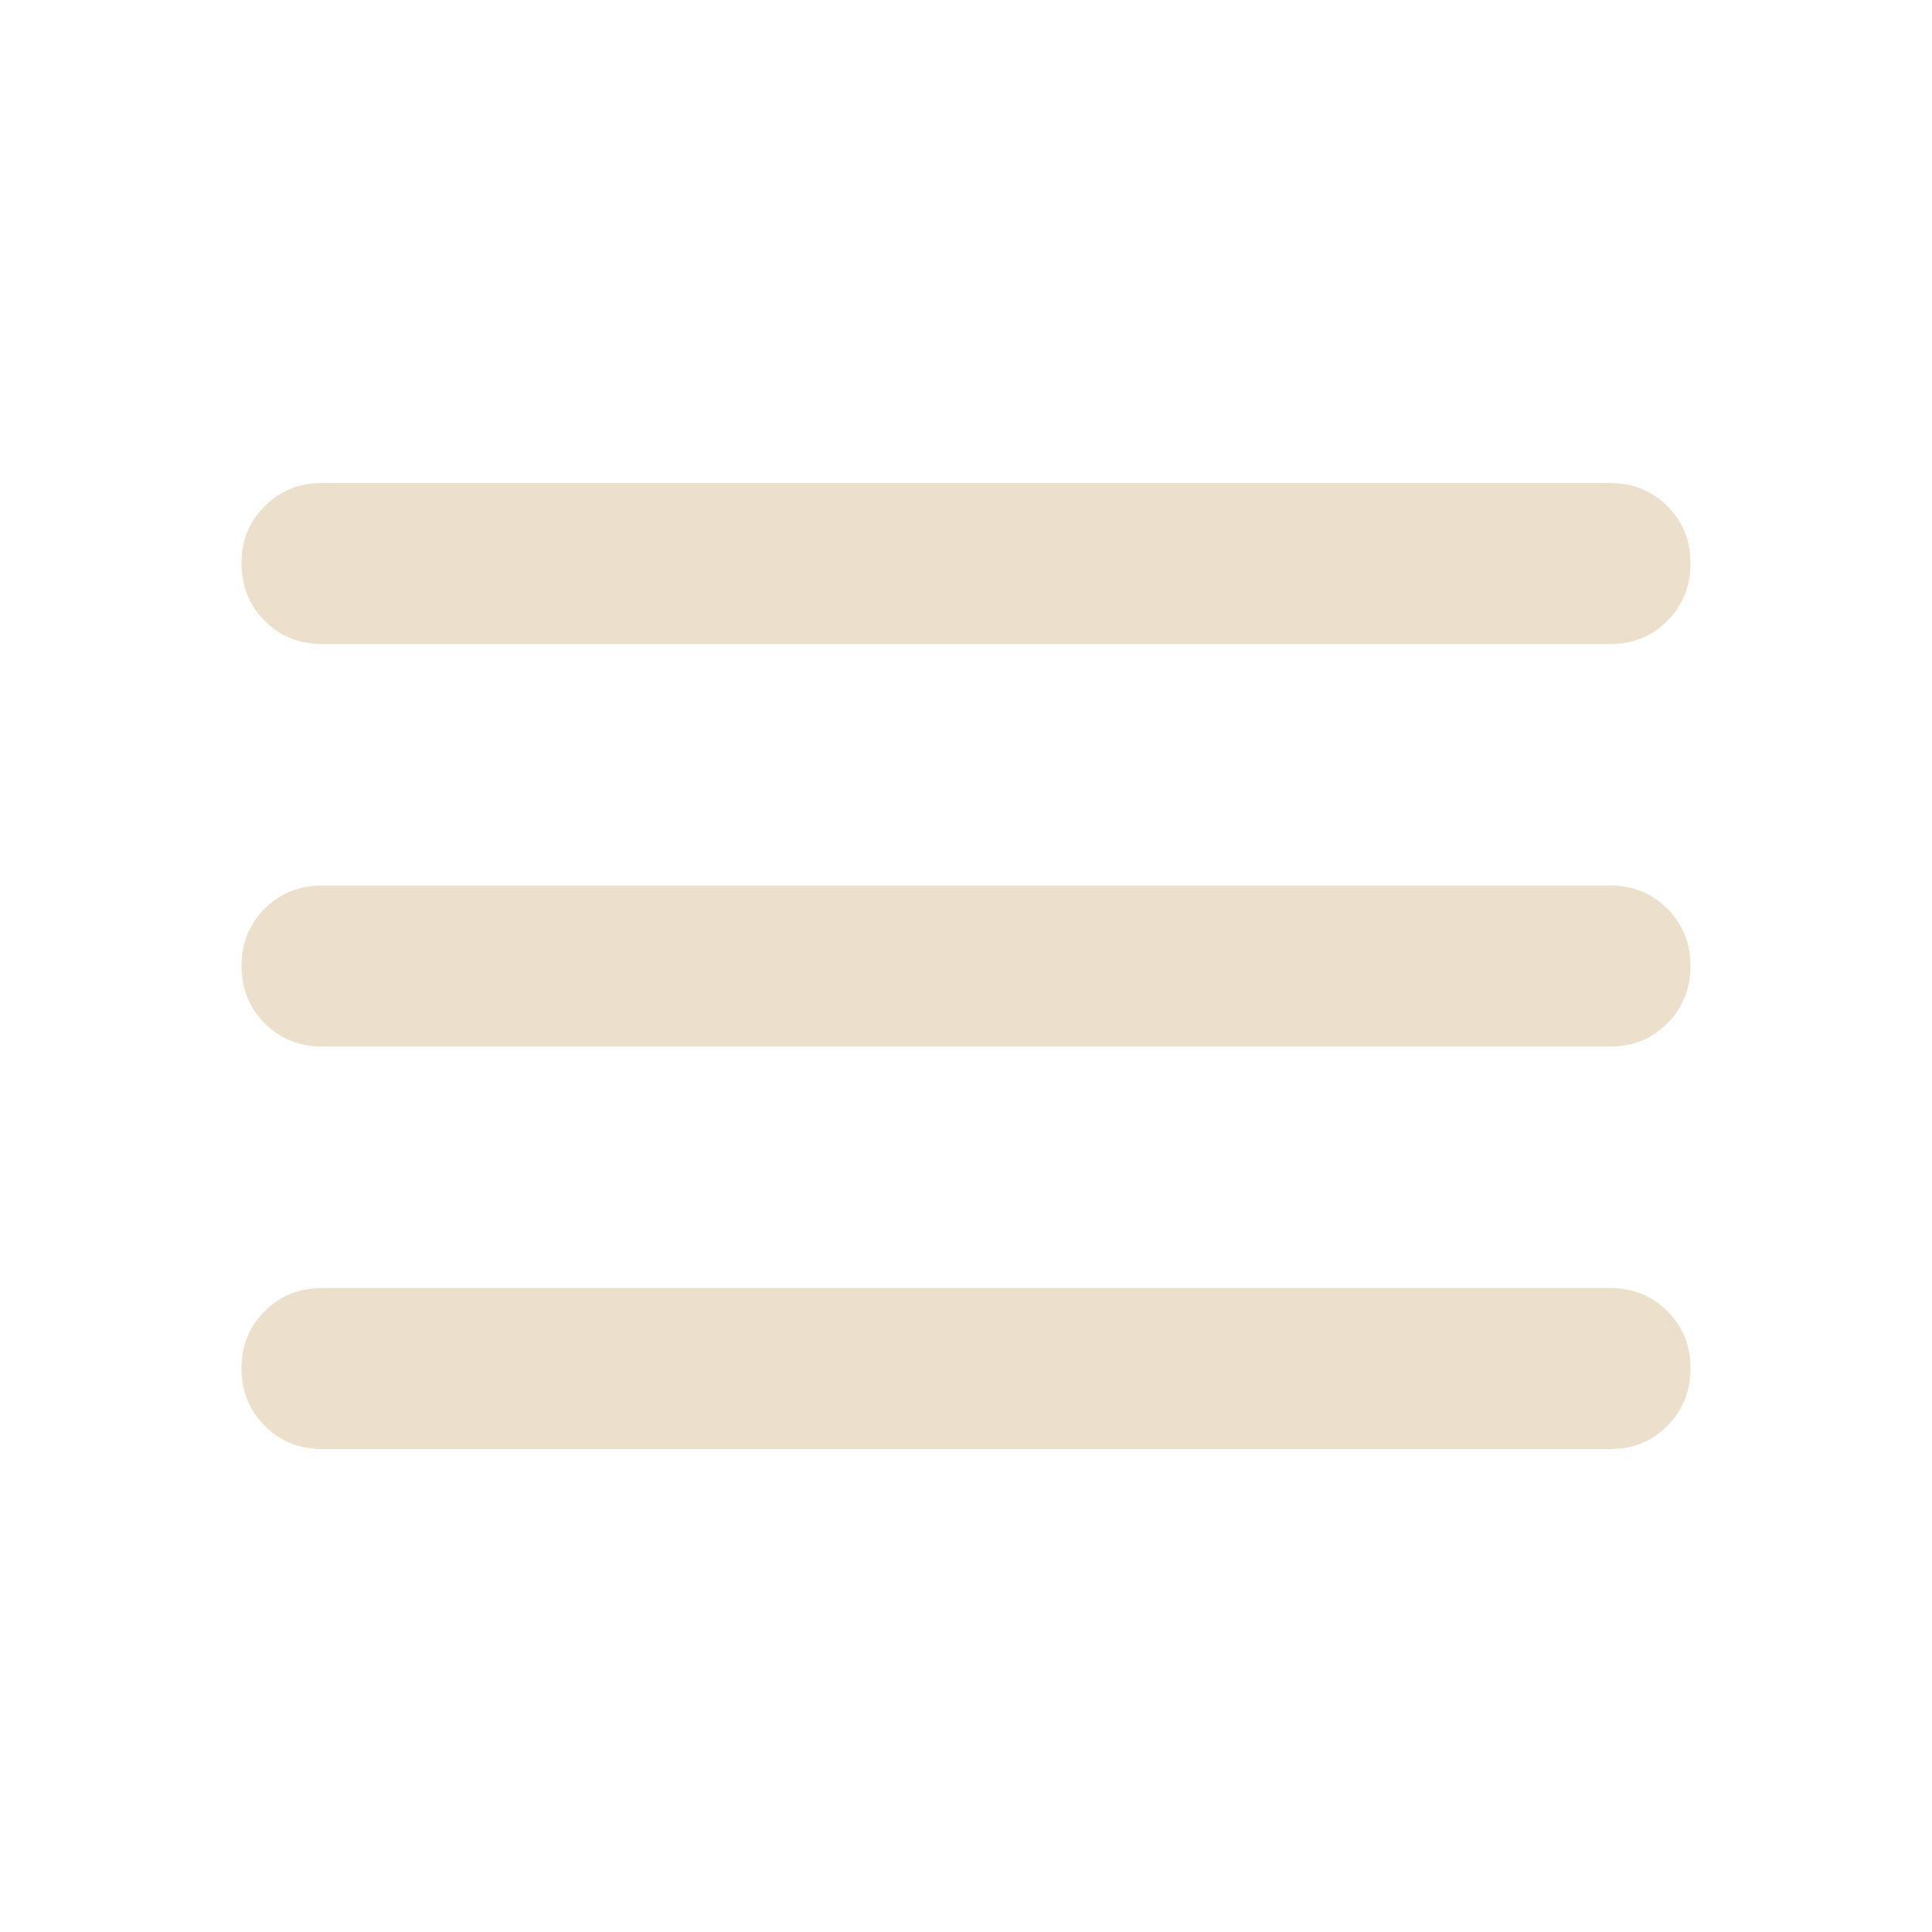
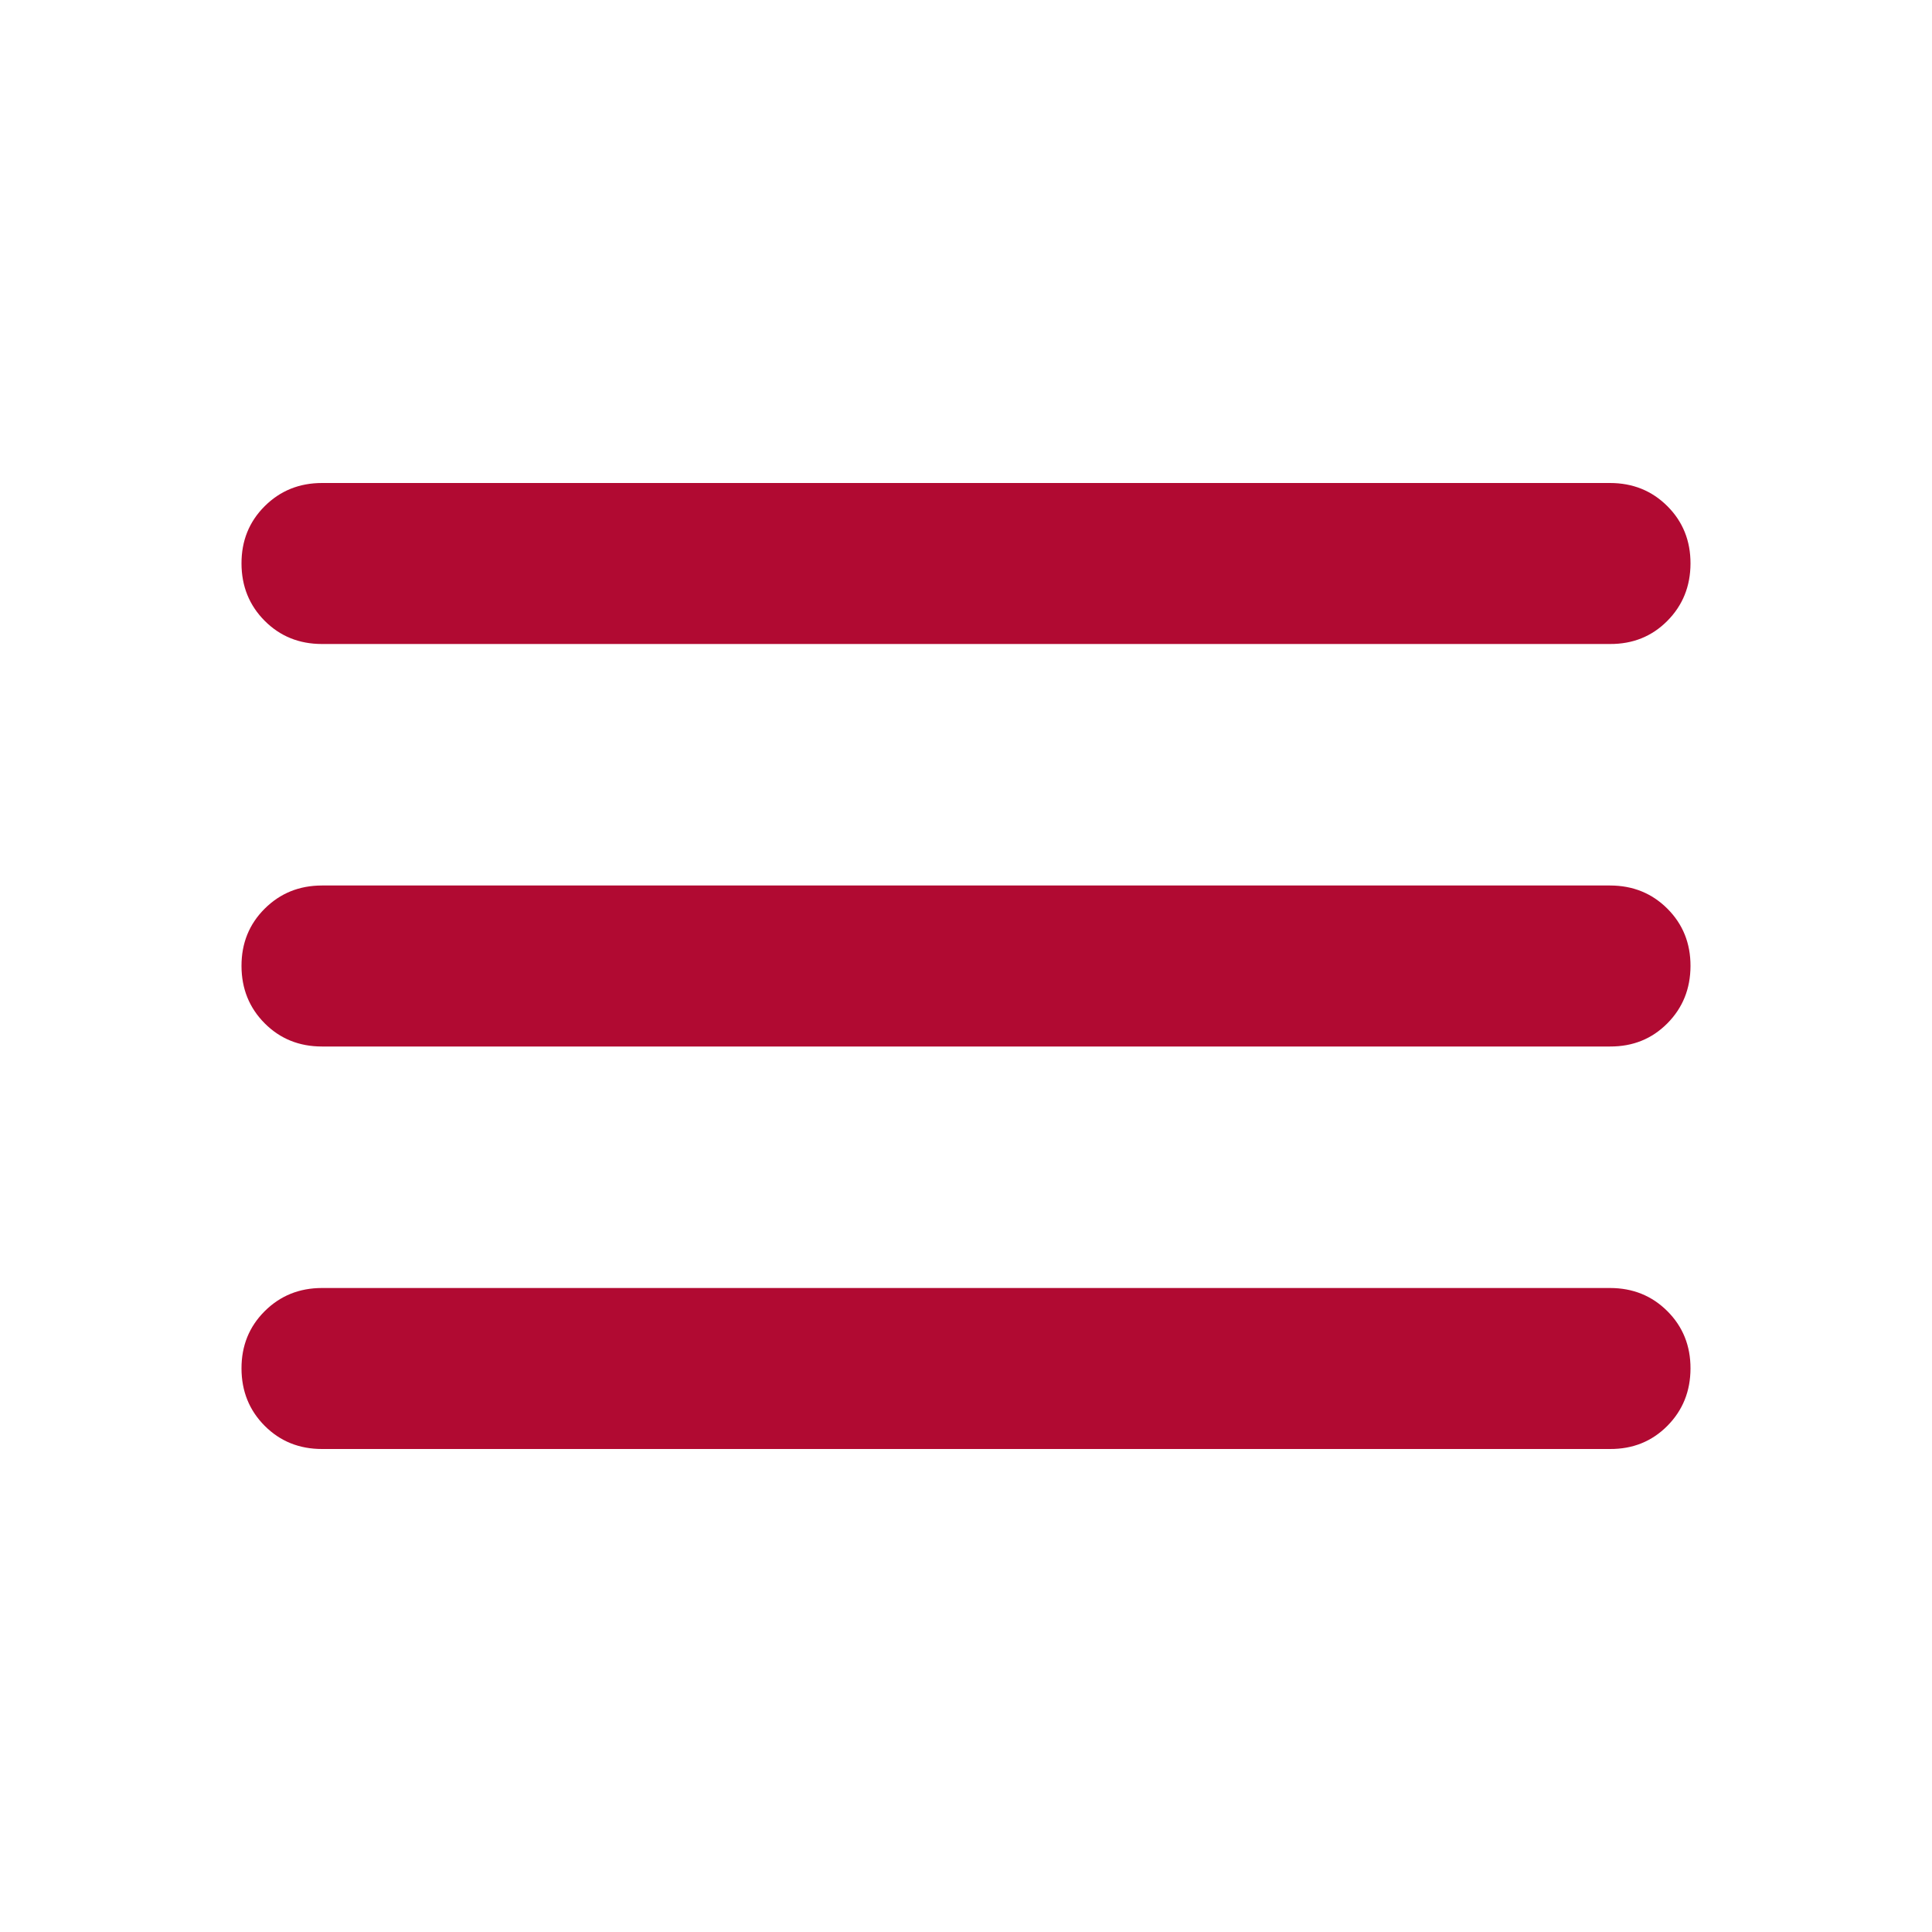
<svg xmlns="http://www.w3.org/2000/svg" width="24" height="24" viewBox="0 0 24 24">
-   <path fill="#ECDFCC" d="M4 18q-.425 0-.712-.288T3 17t.288-.712T4 16h16q.425 0 .713.288T21 17t-.288.713T20 18zm0-5q-.425 0-.712-.288T3 12t.288-.712T4 11h16q.425 0 .713.288T21 12t-.288.713T20 13zm0-5q-.425 0-.712-.288T3 7t.288-.712T4 6h16q.425 0 .713.288T21 7t-.288.713T20 8z" />
+   <path fill="#B10A32" d="M4 18q-.425 0-.712-.288T3 17t.288-.712T4 16h16q.425 0 .713.288T21 17t-.288.713T20 18zm0-5q-.425 0-.712-.288T3 12t.288-.712T4 11h16q.425 0 .713.288T21 12t-.288.713T20 13zm0-5q-.425 0-.712-.288T3 7t.288-.712T4 6h16q.425 0 .713.288T21 7t-.288.713T20 8z" />
</svg>
